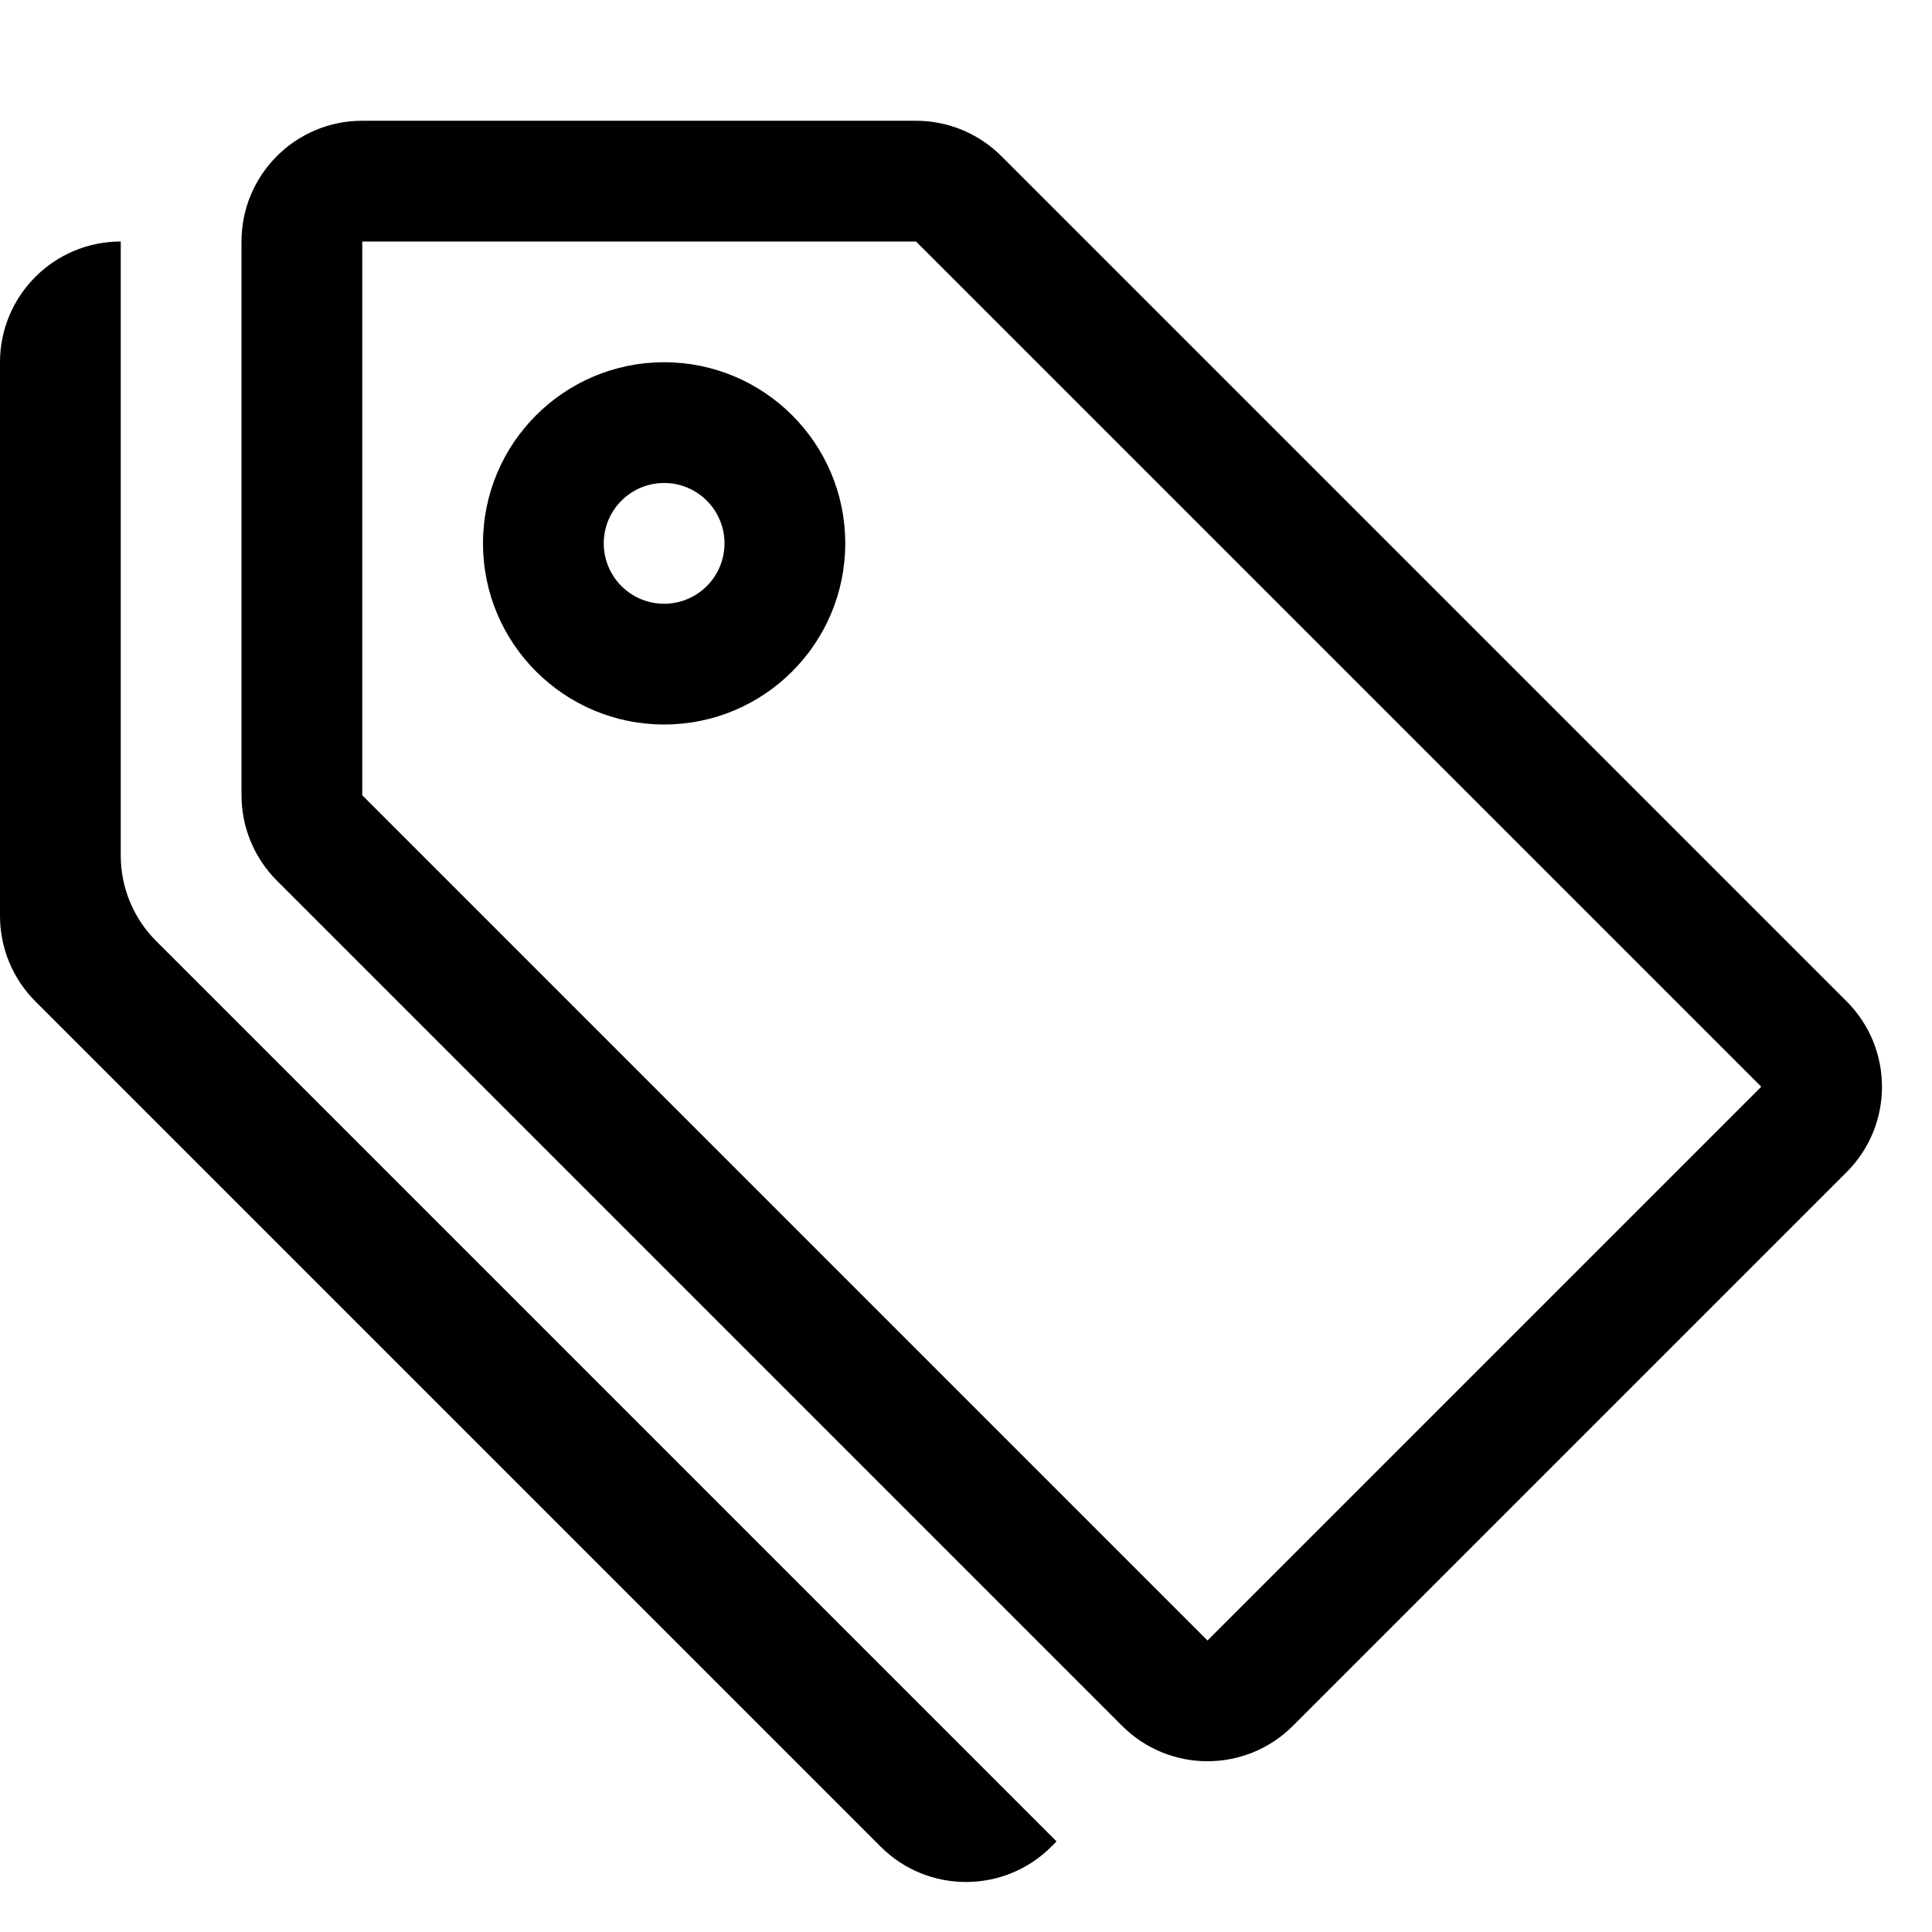
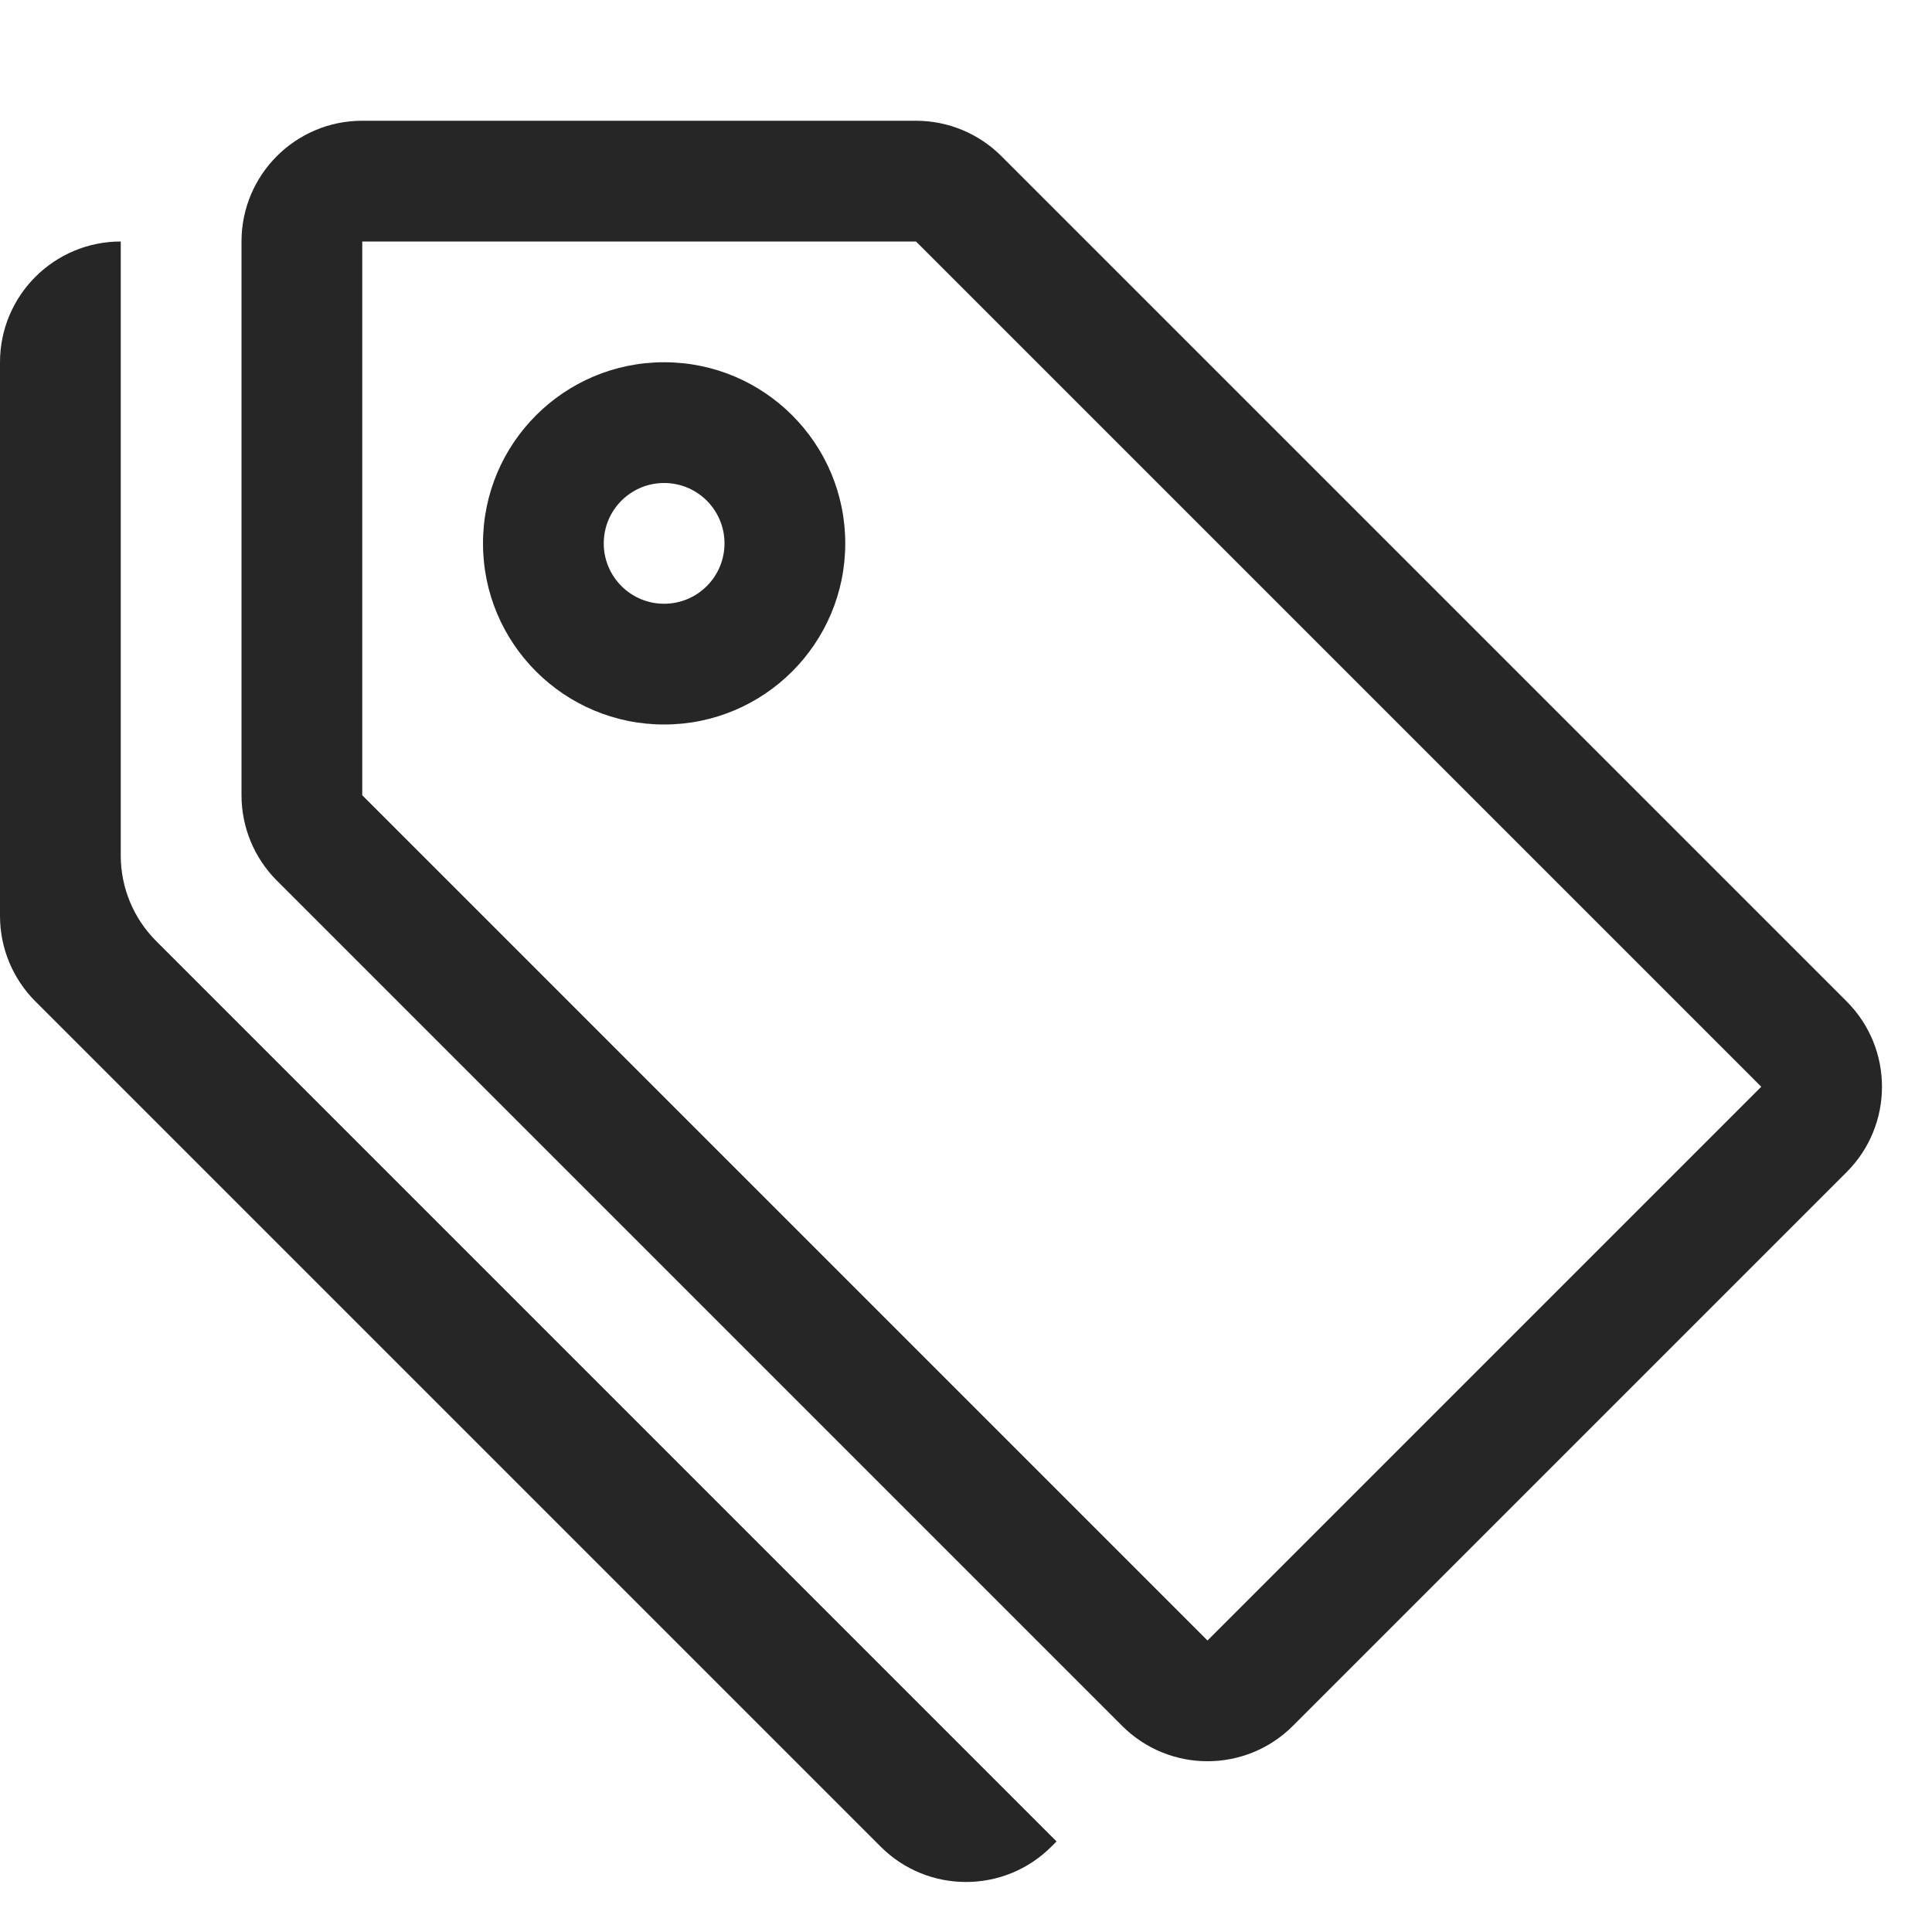
- <svg xmlns="http://www.w3.org/2000/svg" width="16" height="16" fill="currentColor" class="bi bi-tags" viewBox="0 0 16 16">
+ <svg xmlns="http://www.w3.org/2000/svg" width="16" height="16" fill="#262626" class="bi bi-tags" viewBox="0 0 16 16">
  <path d="M3 2v4.586l7 7L14.586 9l-7-7zM2 2a1 1 0 0 1 1-1h4.586a1 1 0 0 1 .707.293l7 7a1 1 0 0 1 0 1.414l-4.586 4.586a1 1 0 0 1-1.414 0l-7-7A1 1 0 0 1 2 6.586z" />
  <path d="M5.5 5a.5.5 0 1 1 0-1 .5.5 0 0 1 0 1m0 1a1.5 1.5 0 1 0 0-3 1.5 1.5 0 0 0 0 3M1 7.086a1 1 0 0 0 .293.707L8.75 15.25l-.043.043a1 1 0 0 1-1.414 0l-7-7A1 1 0 0 1 0 7.586V3a1 1 0 0 1 1-1z" />
</svg>
